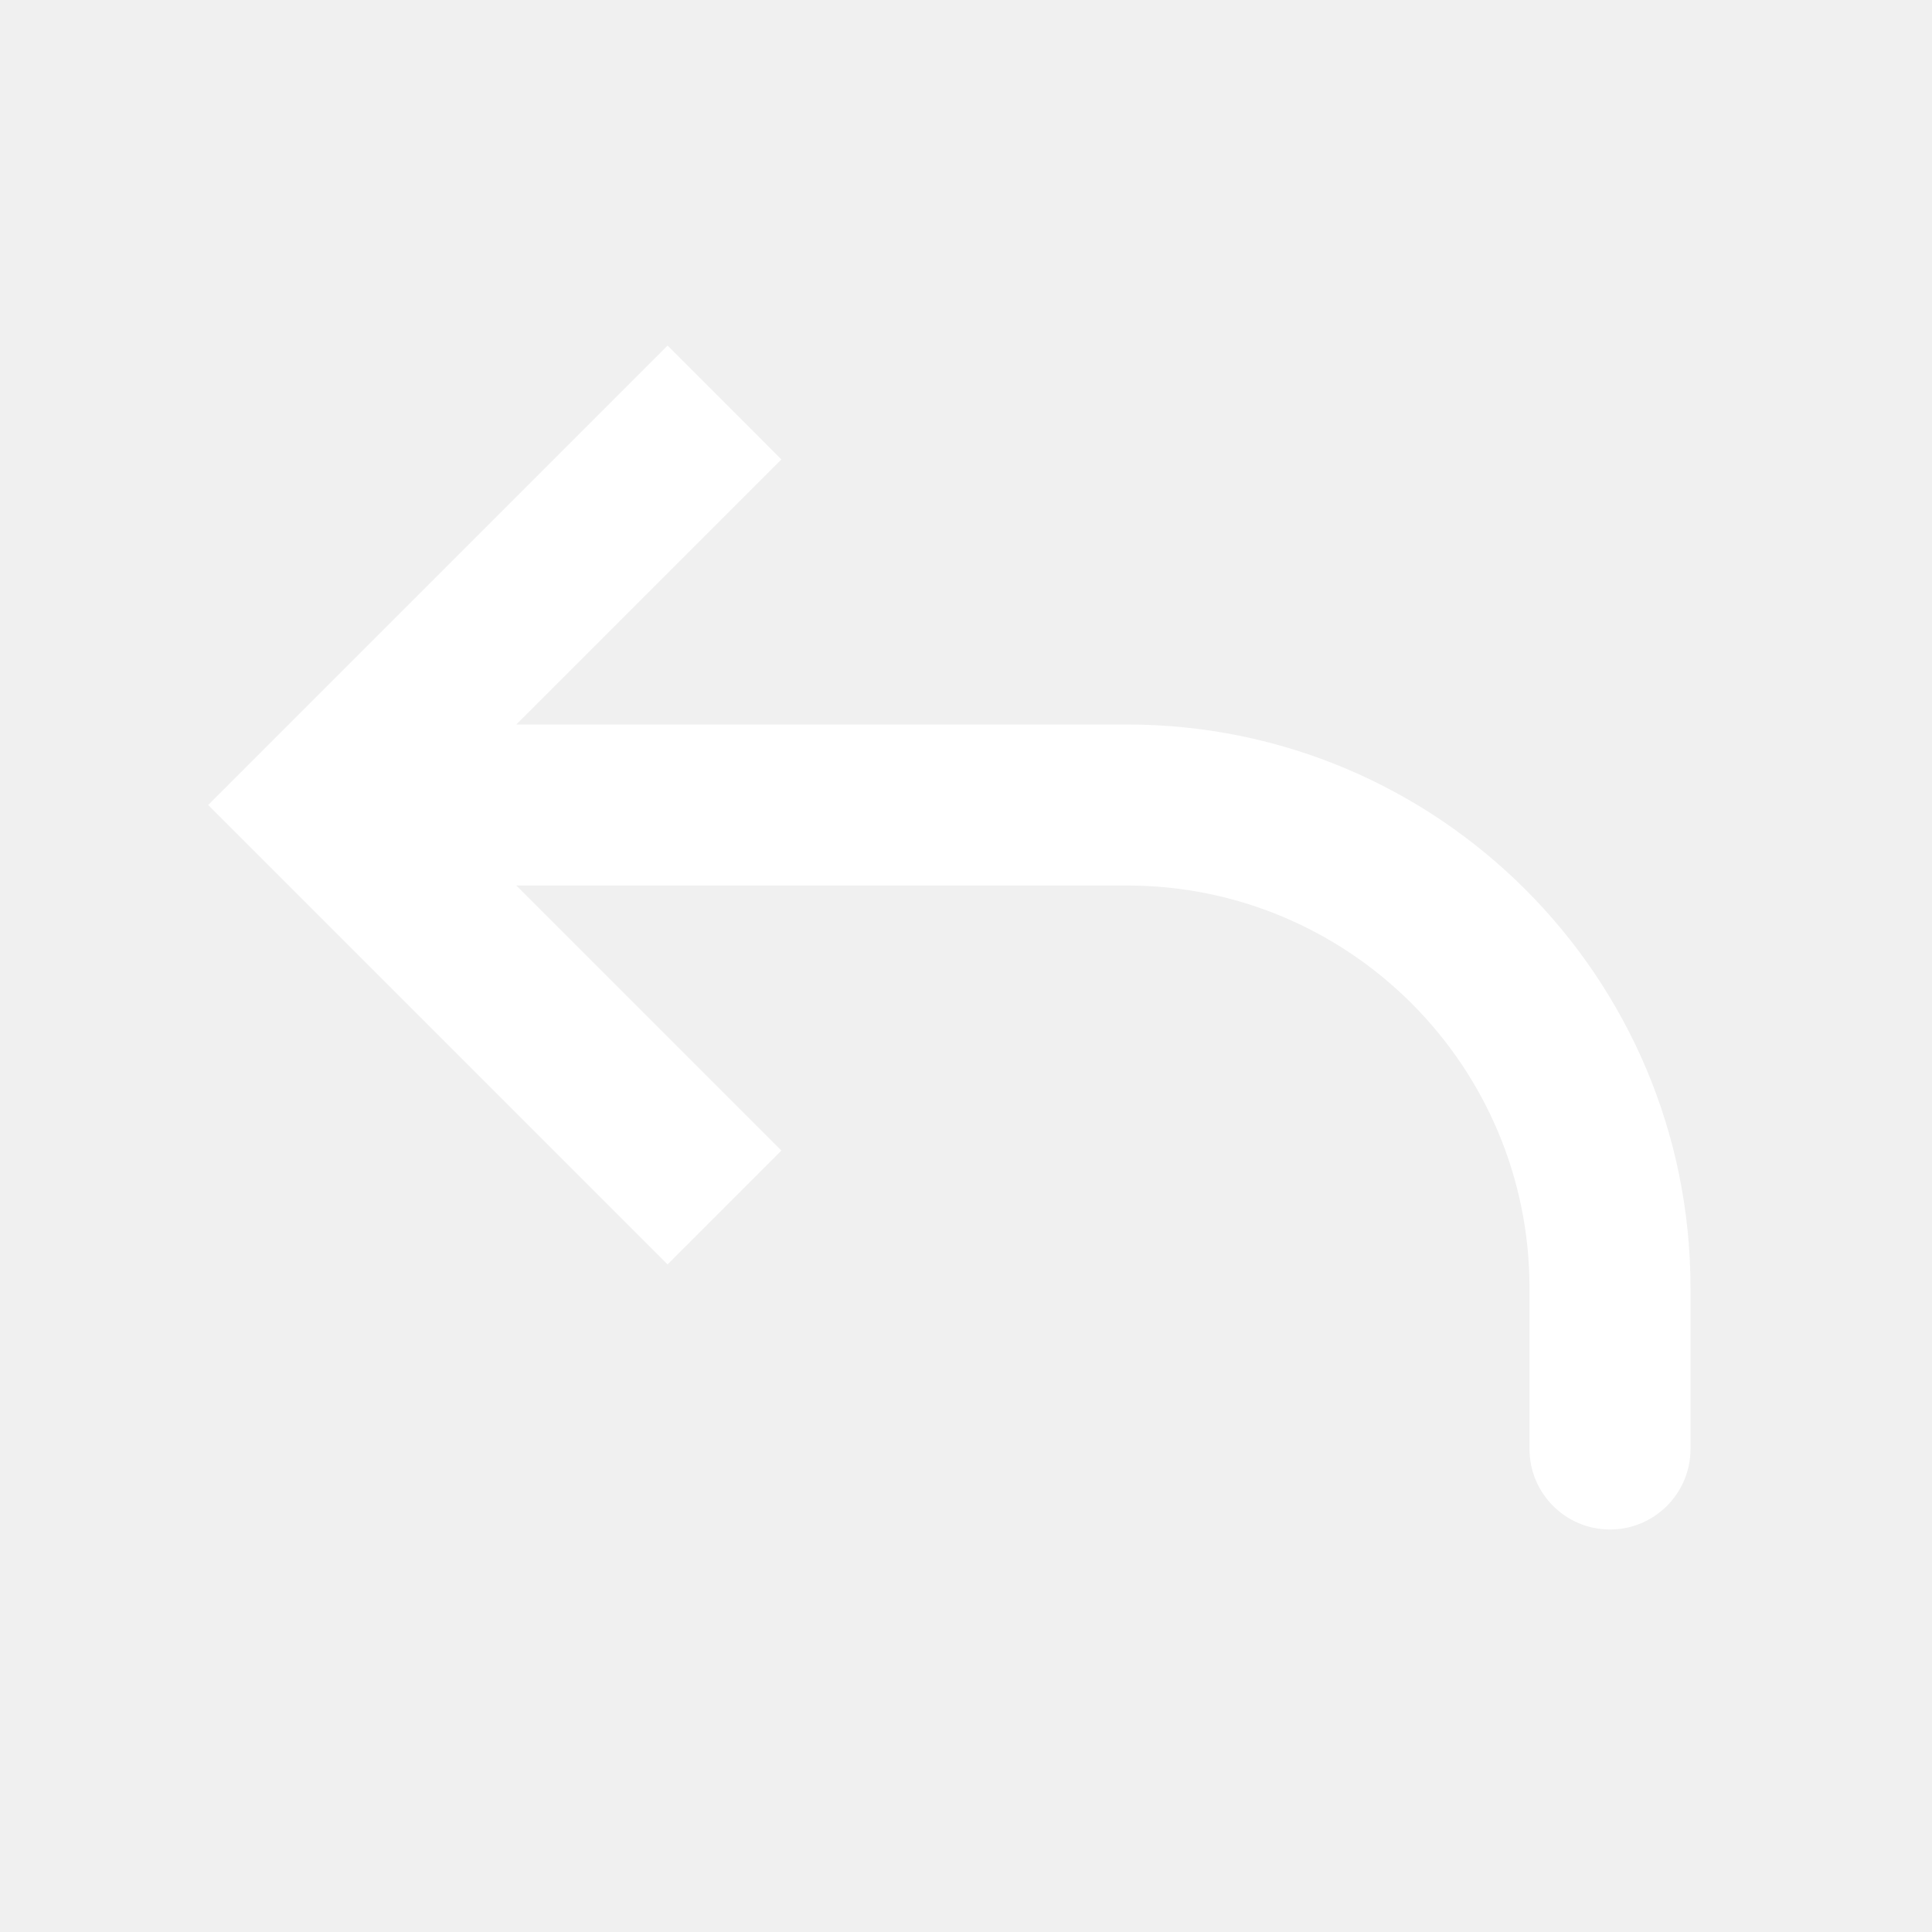
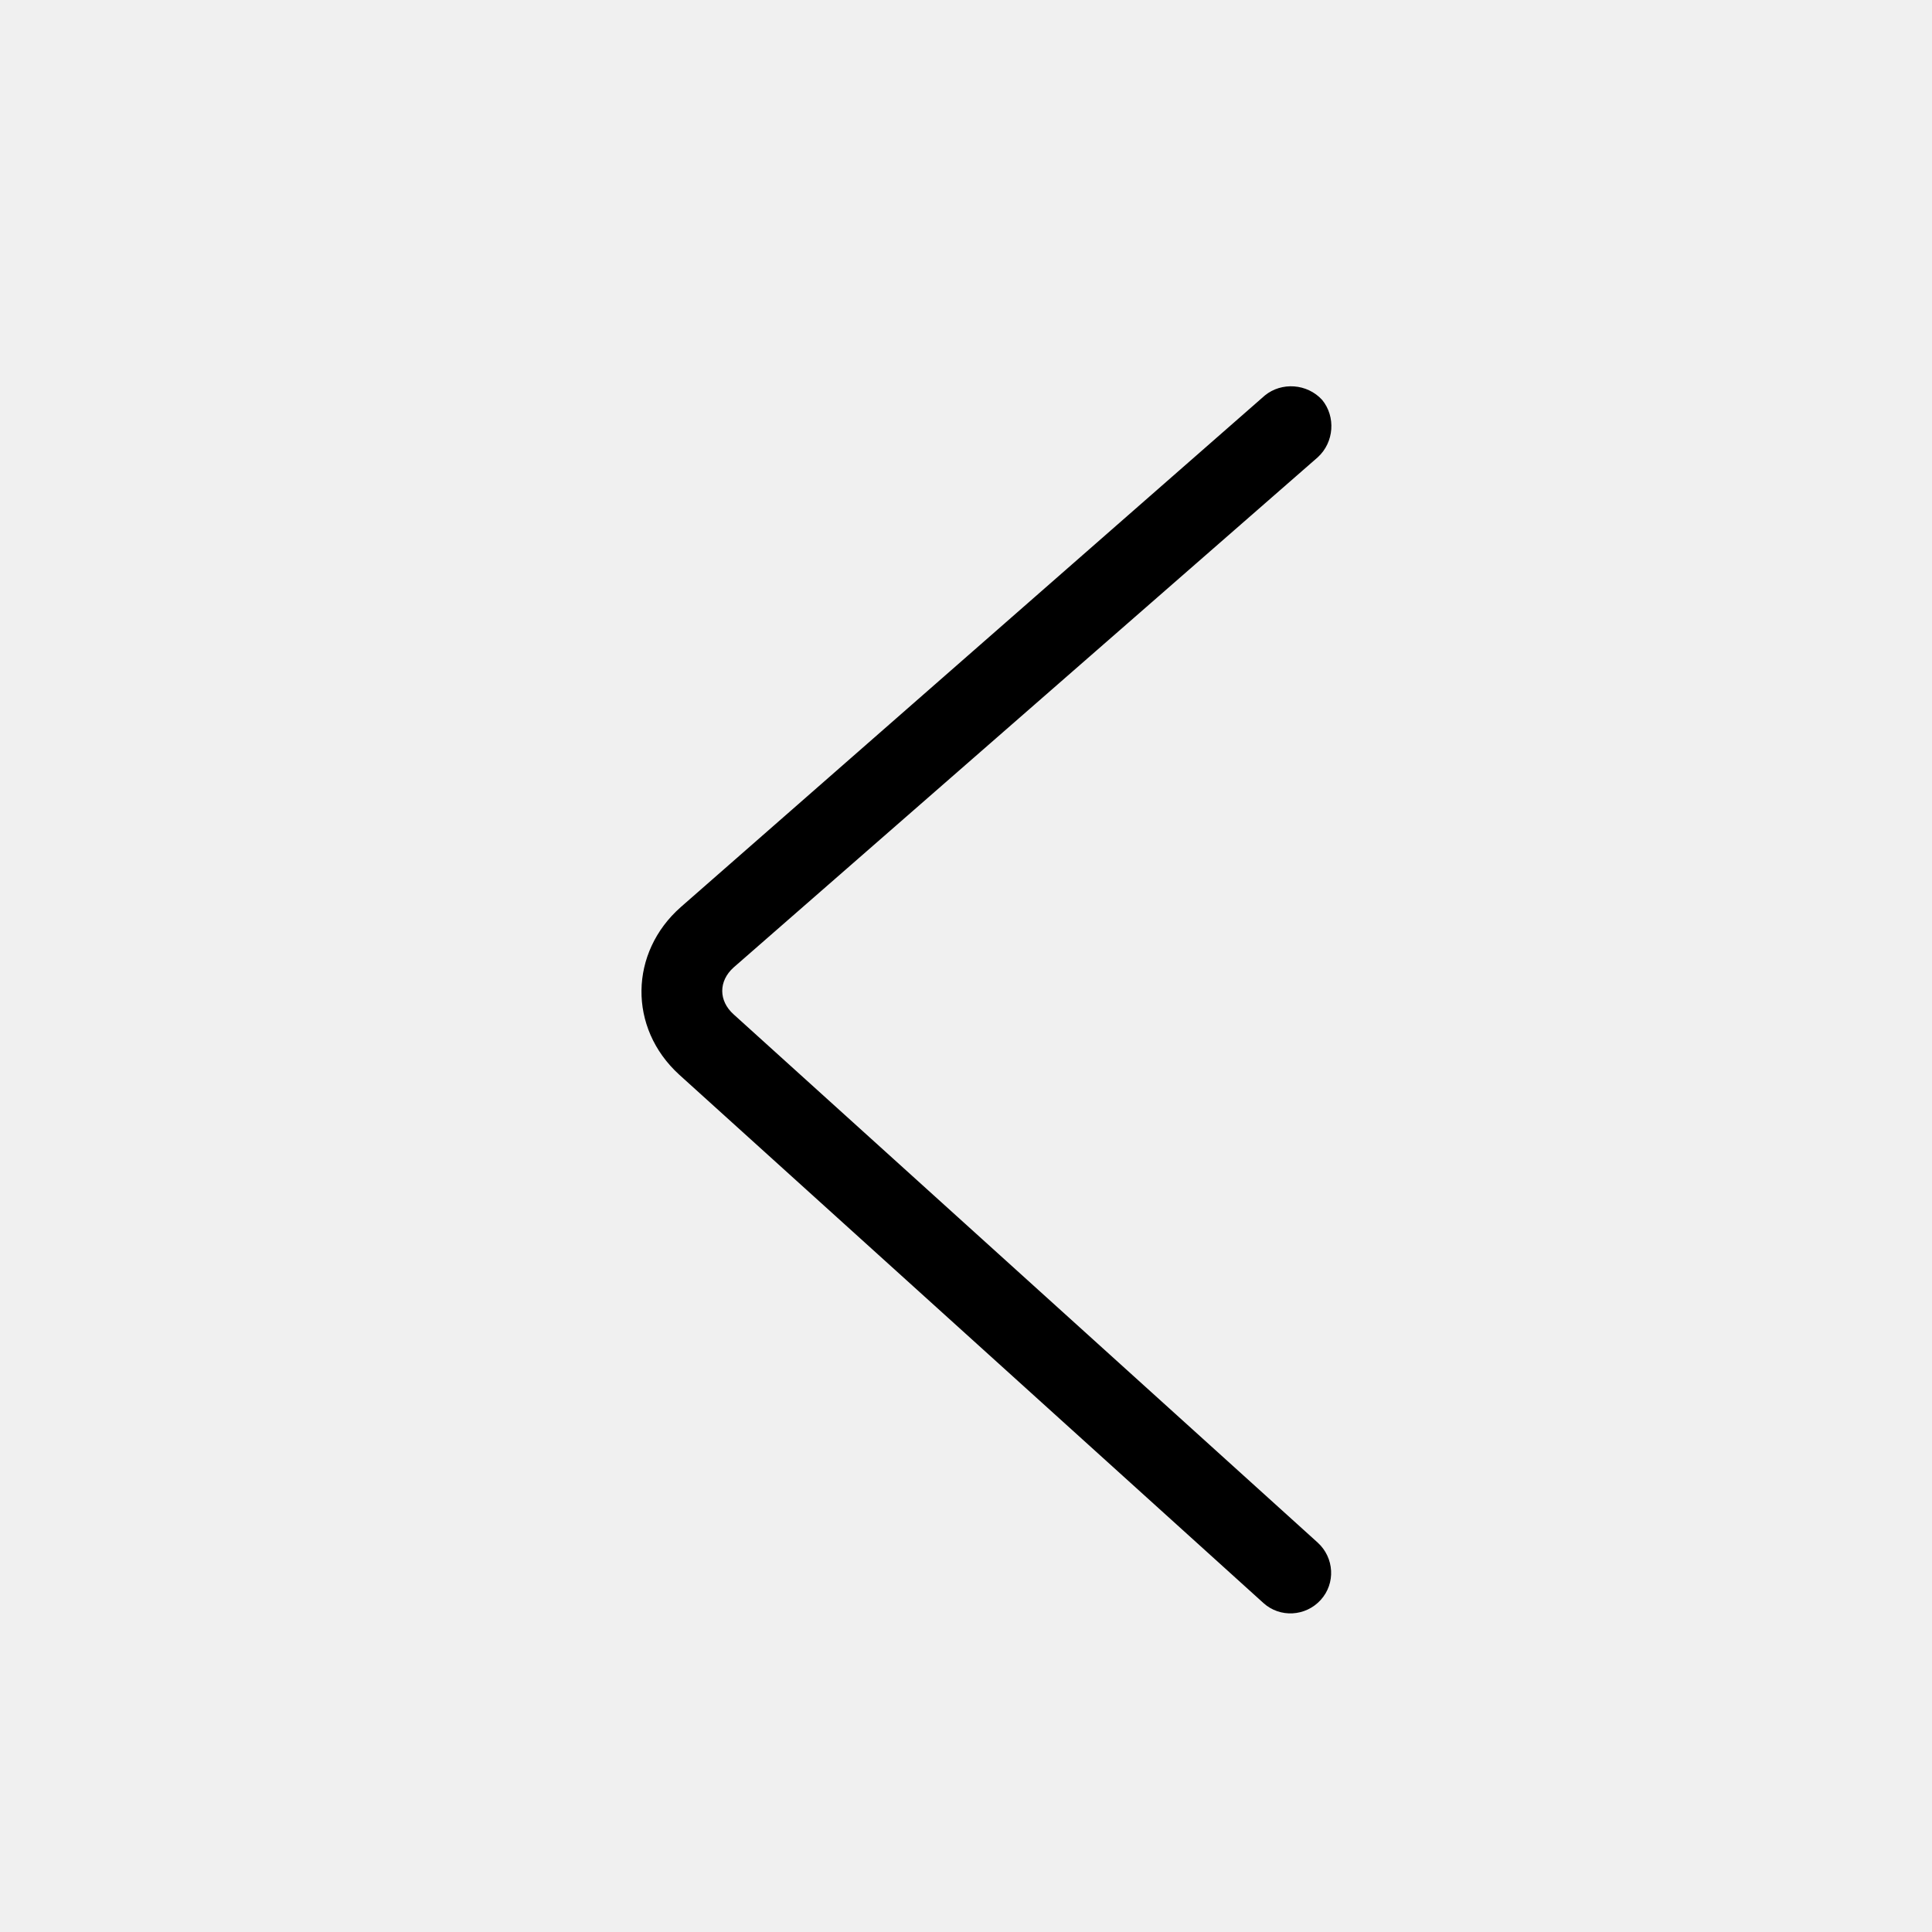
- <svg xmlns="http://www.w3.org/2000/svg" width="24px" height="24px" viewBox="0 0 24 24" fill="none">
-   <path d="M4 10L3.293 10.707L2.586 10L3.293 9.293L4 10ZM21 18C21 18.552 20.552 19 20 19C19.448 19 19 18.552 19 18L21 18ZM8.293 15.707L3.293 10.707L4.707 9.293L9.707 14.293L8.293 15.707ZM3.293 9.293L8.293 4.293L9.707 5.707L4.707 10.707L3.293 9.293ZM4 9L14 9L14 11L4 11L4 9ZM21 16L21 18L19 18L19 16L21 16ZM14 9C17.866 9 21 12.134 21 16L19 16C19 13.239 16.761 11 14 11L14 9Z" fill="#FFFFFF" />
+ <svg xmlns="http://www.w3.org/2000/svg" width="32px" height="32px" viewBox="0 0 1024 1024" fill="current" class="icon" version="1.1">
+   <path d="M669.6 849.6c8.8 8 22.4 7.2 30.4-1.6s7.2-22.4-1.6-30.4l-309.6-280c-8-7.2-8-17.6 0-24.8l309.6-270.4c8.8-8 9.6-21.6 2.4-30.4-8-8.8-21.6-9.6-30.4-2.4L360.8 480.8c-27.2 24-28 64-0.8 88.8l309.6 280z" fill="" />
</svg>
